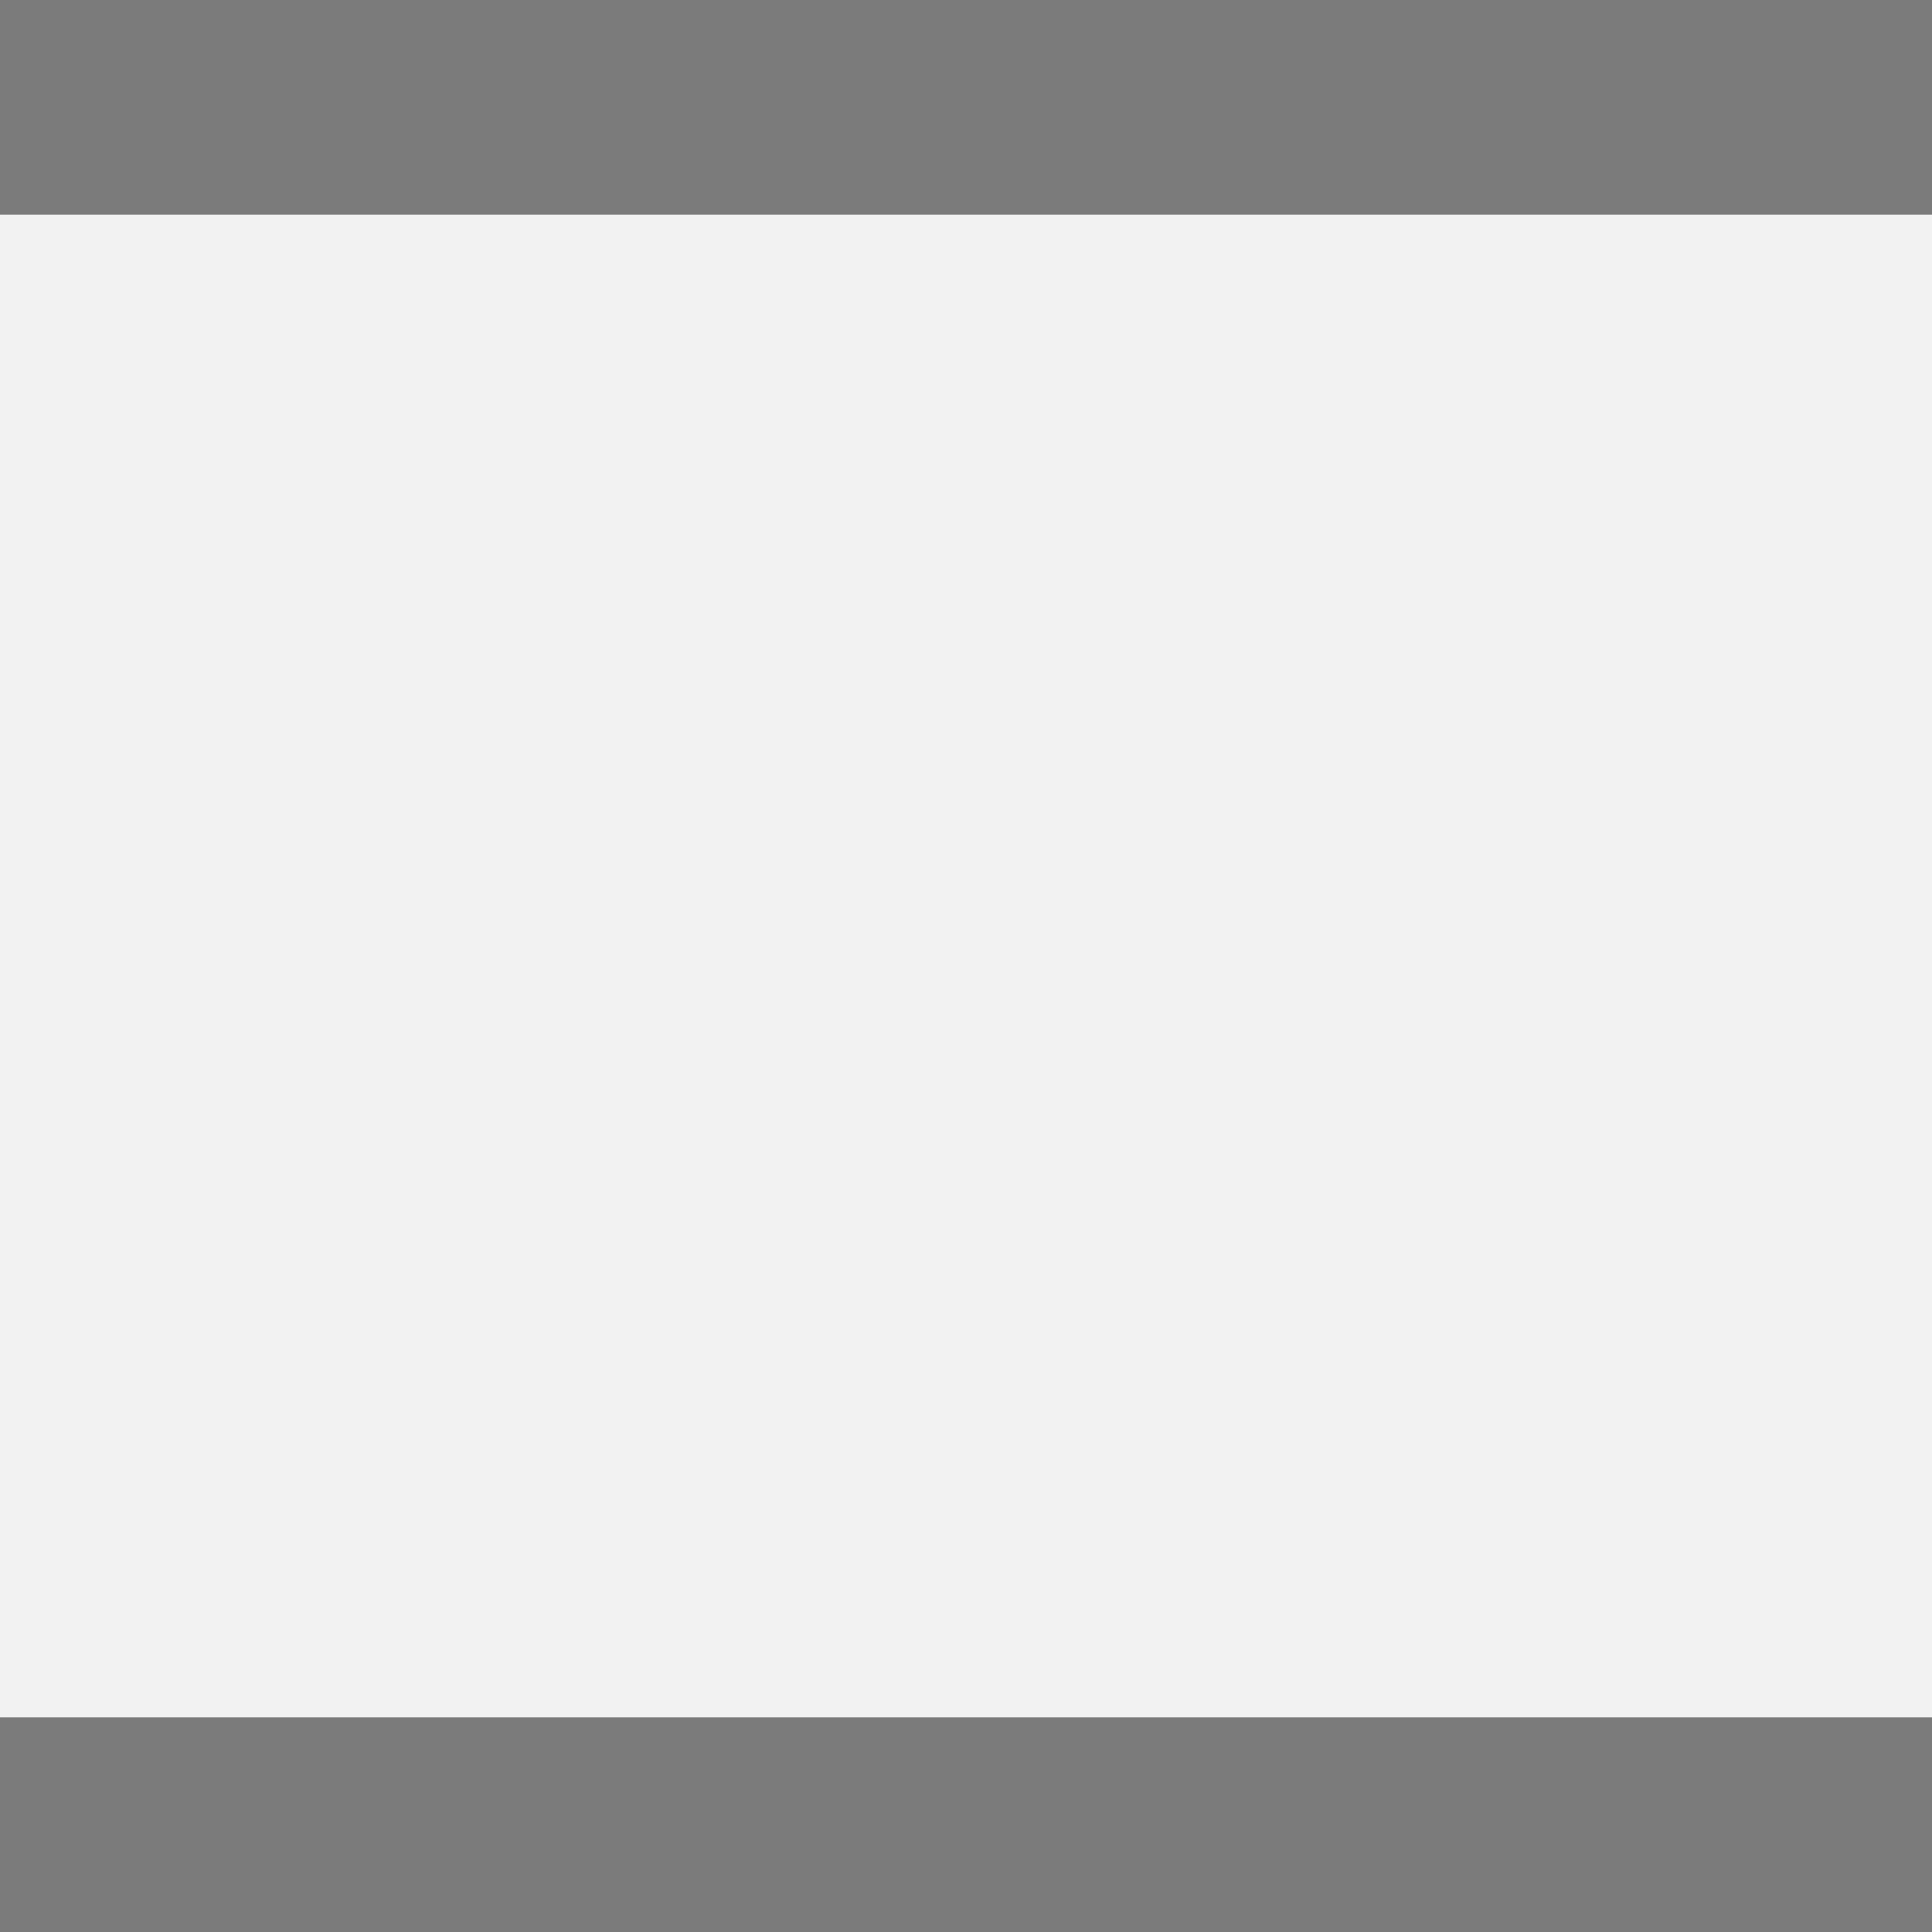
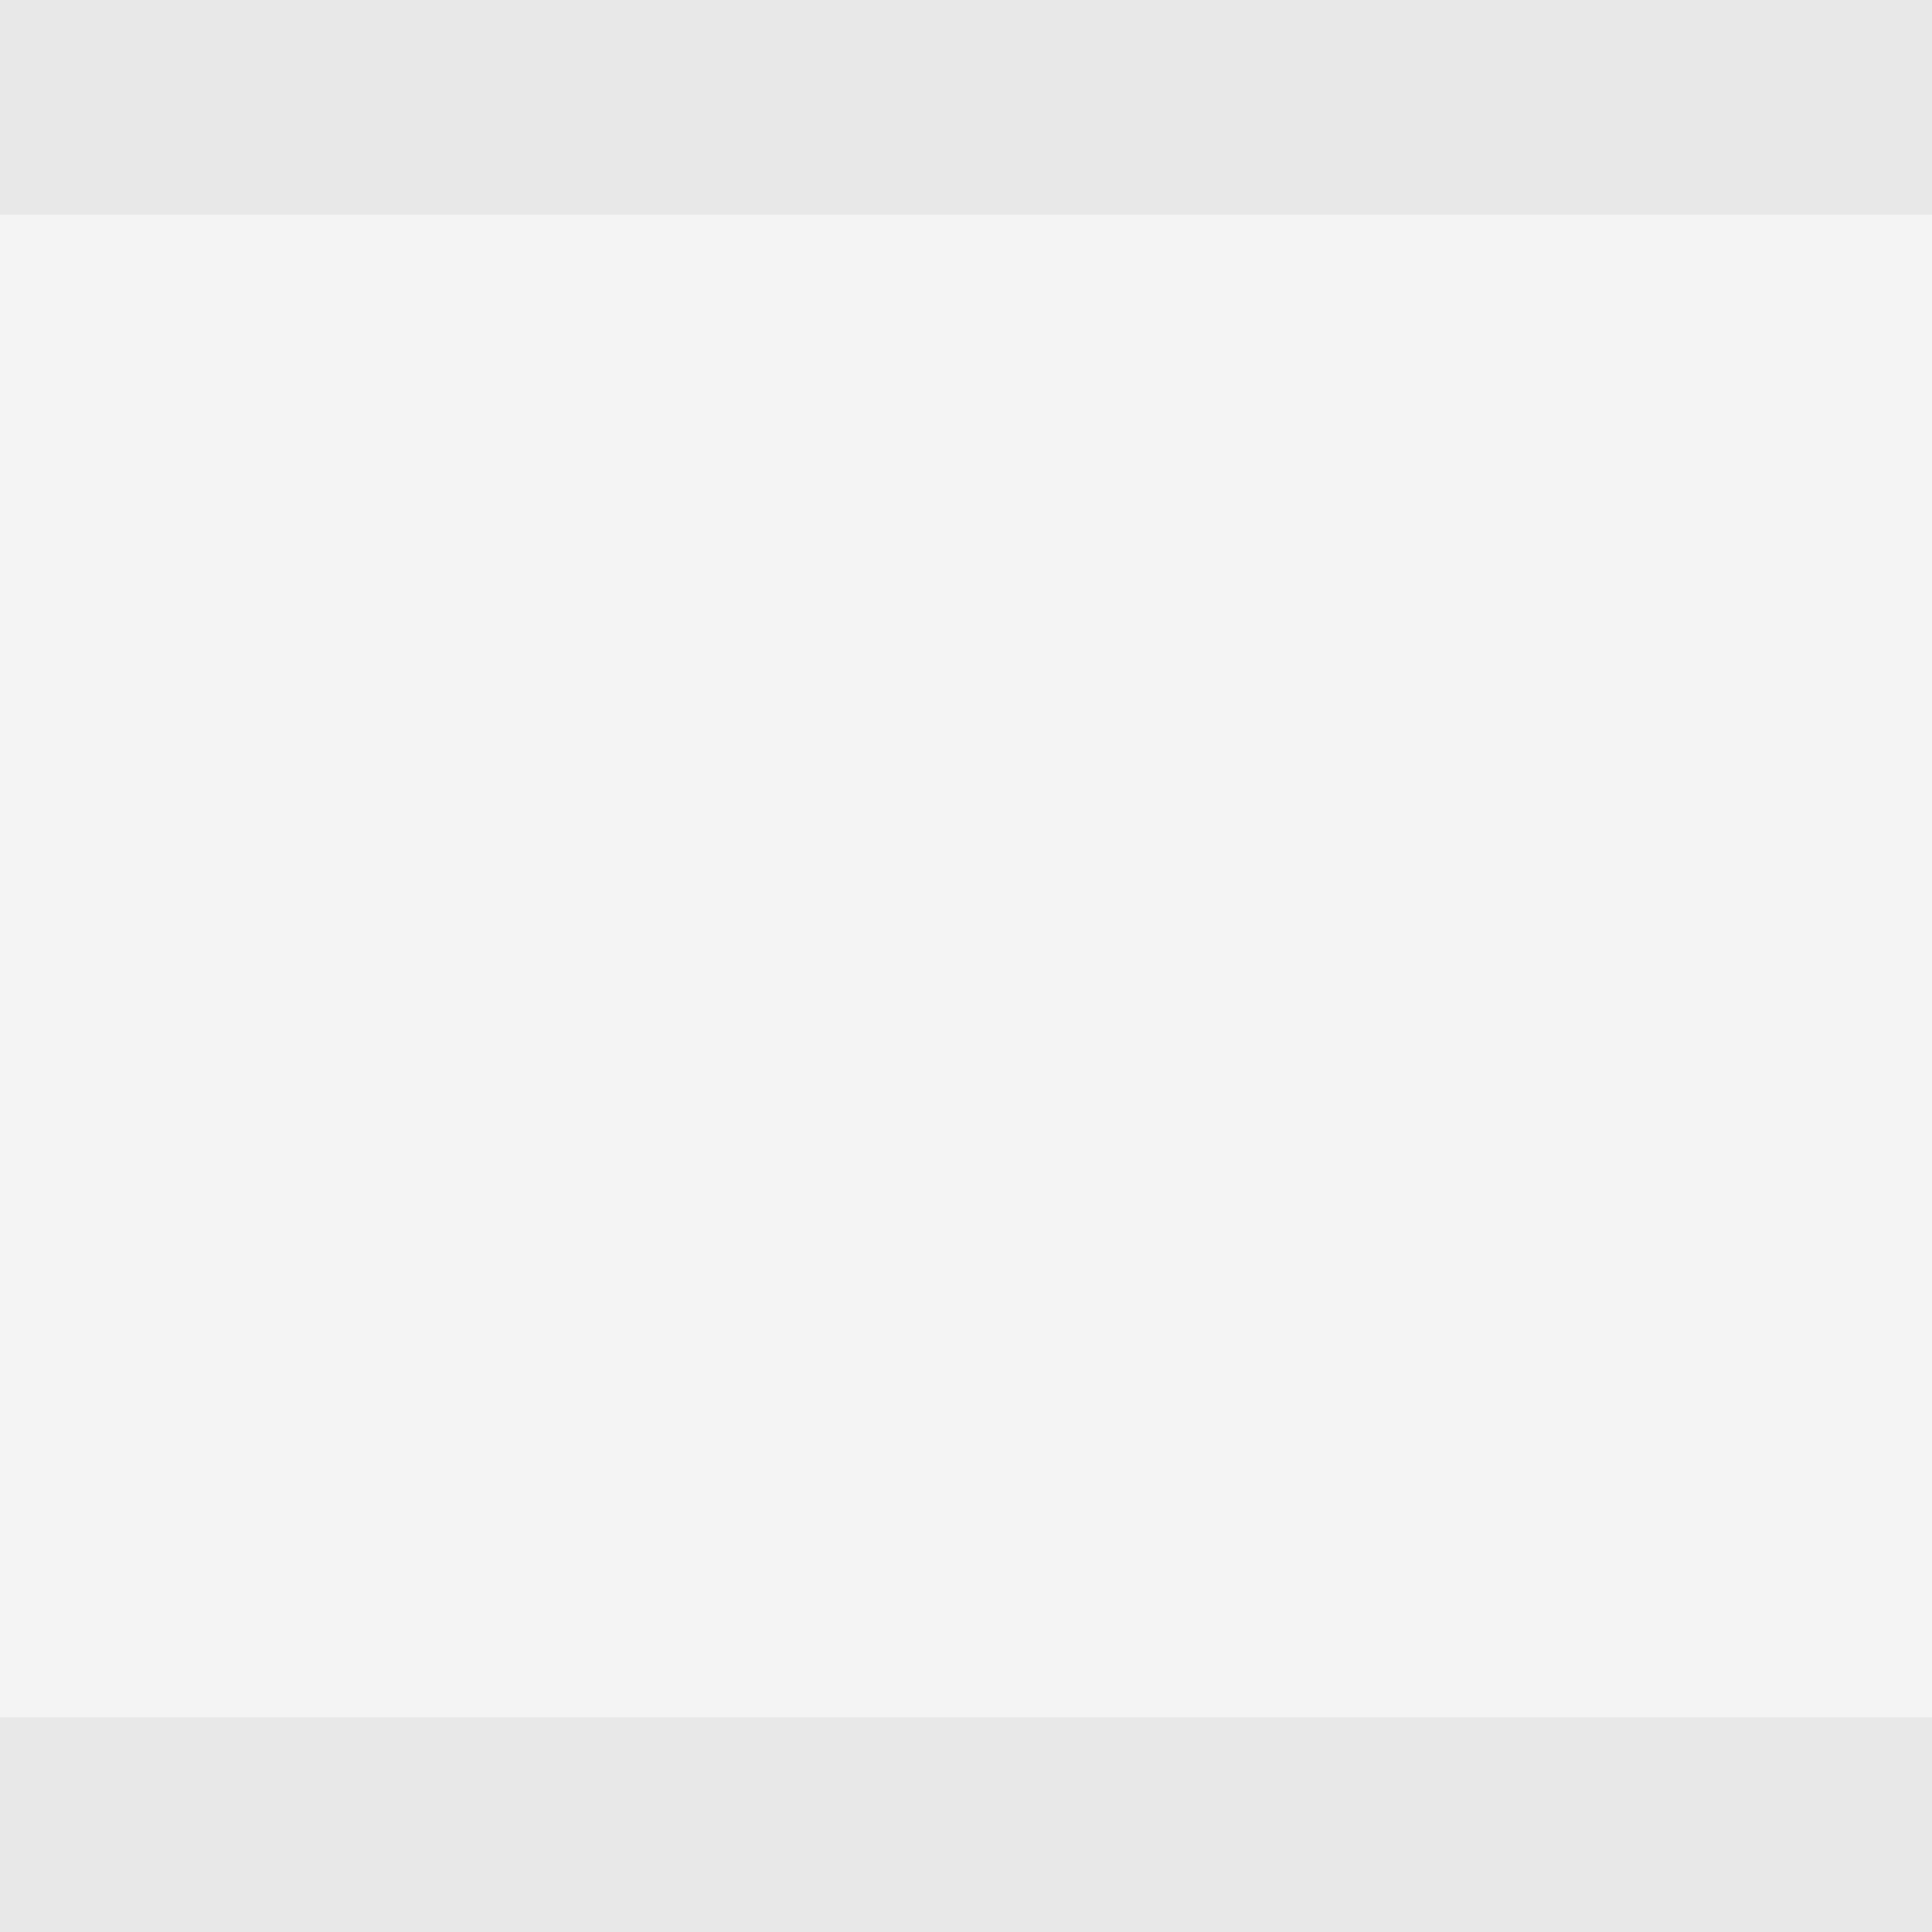
<svg xmlns="http://www.w3.org/2000/svg" height="9" width="9" id="svg3124" version="1.0">
  <defs id="defs3126" />
  <g transform="translate(-5,-26)" id="layer1">
-     <rect style="opacity:1;vector-effect:none;fill:#ffffff;fill-opacity:0.15;stroke:none;stroke-width:0.705;stroke-linecap:square;stroke-linejoin:miter;stroke-miterlimit:8.3;stroke-dasharray:none;stroke-dashoffset:0;stroke-opacity:1;marker:none" id="rect841" width="9" height="9" x="5" y="26" />
-     <rect style="opacity:1;vector-effect:none;fill:#7b7b7b;fill-opacity:1;stroke:none;stroke-width:0.525;stroke-linecap:square;stroke-linejoin:miter;stroke-miterlimit:8.3;stroke-dasharray:none;stroke-dashoffset:0;stroke-opacity:1;marker:none" id="rect853" width="9" height="1" x="5" y="26" />
-     <rect style="opacity:1;vector-effect:none;fill:#7b7b7b;fill-opacity:1;stroke:none;stroke-width:0.525;stroke-linecap:square;stroke-linejoin:miter;stroke-miterlimit:8.3;stroke-dasharray:none;stroke-dashoffset:0;stroke-opacity:1;marker:none" id="rect901" width="9" height="1" x="5" y="34" />
+     <rect style="opacity:1;vector-effect:none;fill:#ffffff;fill-opacity:0.25;stroke:none;stroke-width:0.705;stroke-linecap:square;stroke-linejoin:miter;stroke-miterlimit:8.3;stroke-dasharray:none;stroke-dashoffset:0;stroke-opacity:1;marker:none" id="rect841" width="9" height="9" x="5" y="26" />
+     <rect style="opacity:1;vector-effect:none;fill:#e0e0e0;fill-opacity:0.6;stroke:none;stroke-width:0.525;stroke-linecap:square;stroke-linejoin:miter;stroke-miterlimit:8.3;stroke-dasharray:none;stroke-dashoffset:0;stroke-opacity:1;marker:none" id="rect853" width="9" height="1" x="5" y="26" />
+     <rect style="opacity:1;vector-effect:none;fill:#e0e0e0;fill-opacity:0.6;stroke:none;stroke-width:0.525;stroke-linecap:square;stroke-linejoin:miter;stroke-miterlimit:8.3;stroke-dasharray:none;stroke-dashoffset:0;stroke-opacity:1;marker:none" id="rect901" width="9" height="1" x="5" y="34" />
    <rect style="opacity:1;vector-effect:none;fill:#000000;fill-opacity:0;stroke:none;stroke-width:0.463;stroke-linecap:square;stroke-linejoin:miter;stroke-miterlimit:8.3;stroke-dasharray:none;stroke-dashoffset:0;stroke-opacity:1;marker:none" id="rect907" width="7" height="1" x="6" y="27" />
    <rect style="opacity:1;vector-effect:none;fill:#000000;fill-opacity:0;stroke:none;stroke-width:0.463;stroke-linecap:square;stroke-linejoin:miter;stroke-miterlimit:8.3;stroke-dasharray:none;stroke-dashoffset:0;stroke-opacity:1;marker:none" id="rect913" width="7" height="1" x="6" y="33" />
  </g>
</svg>
